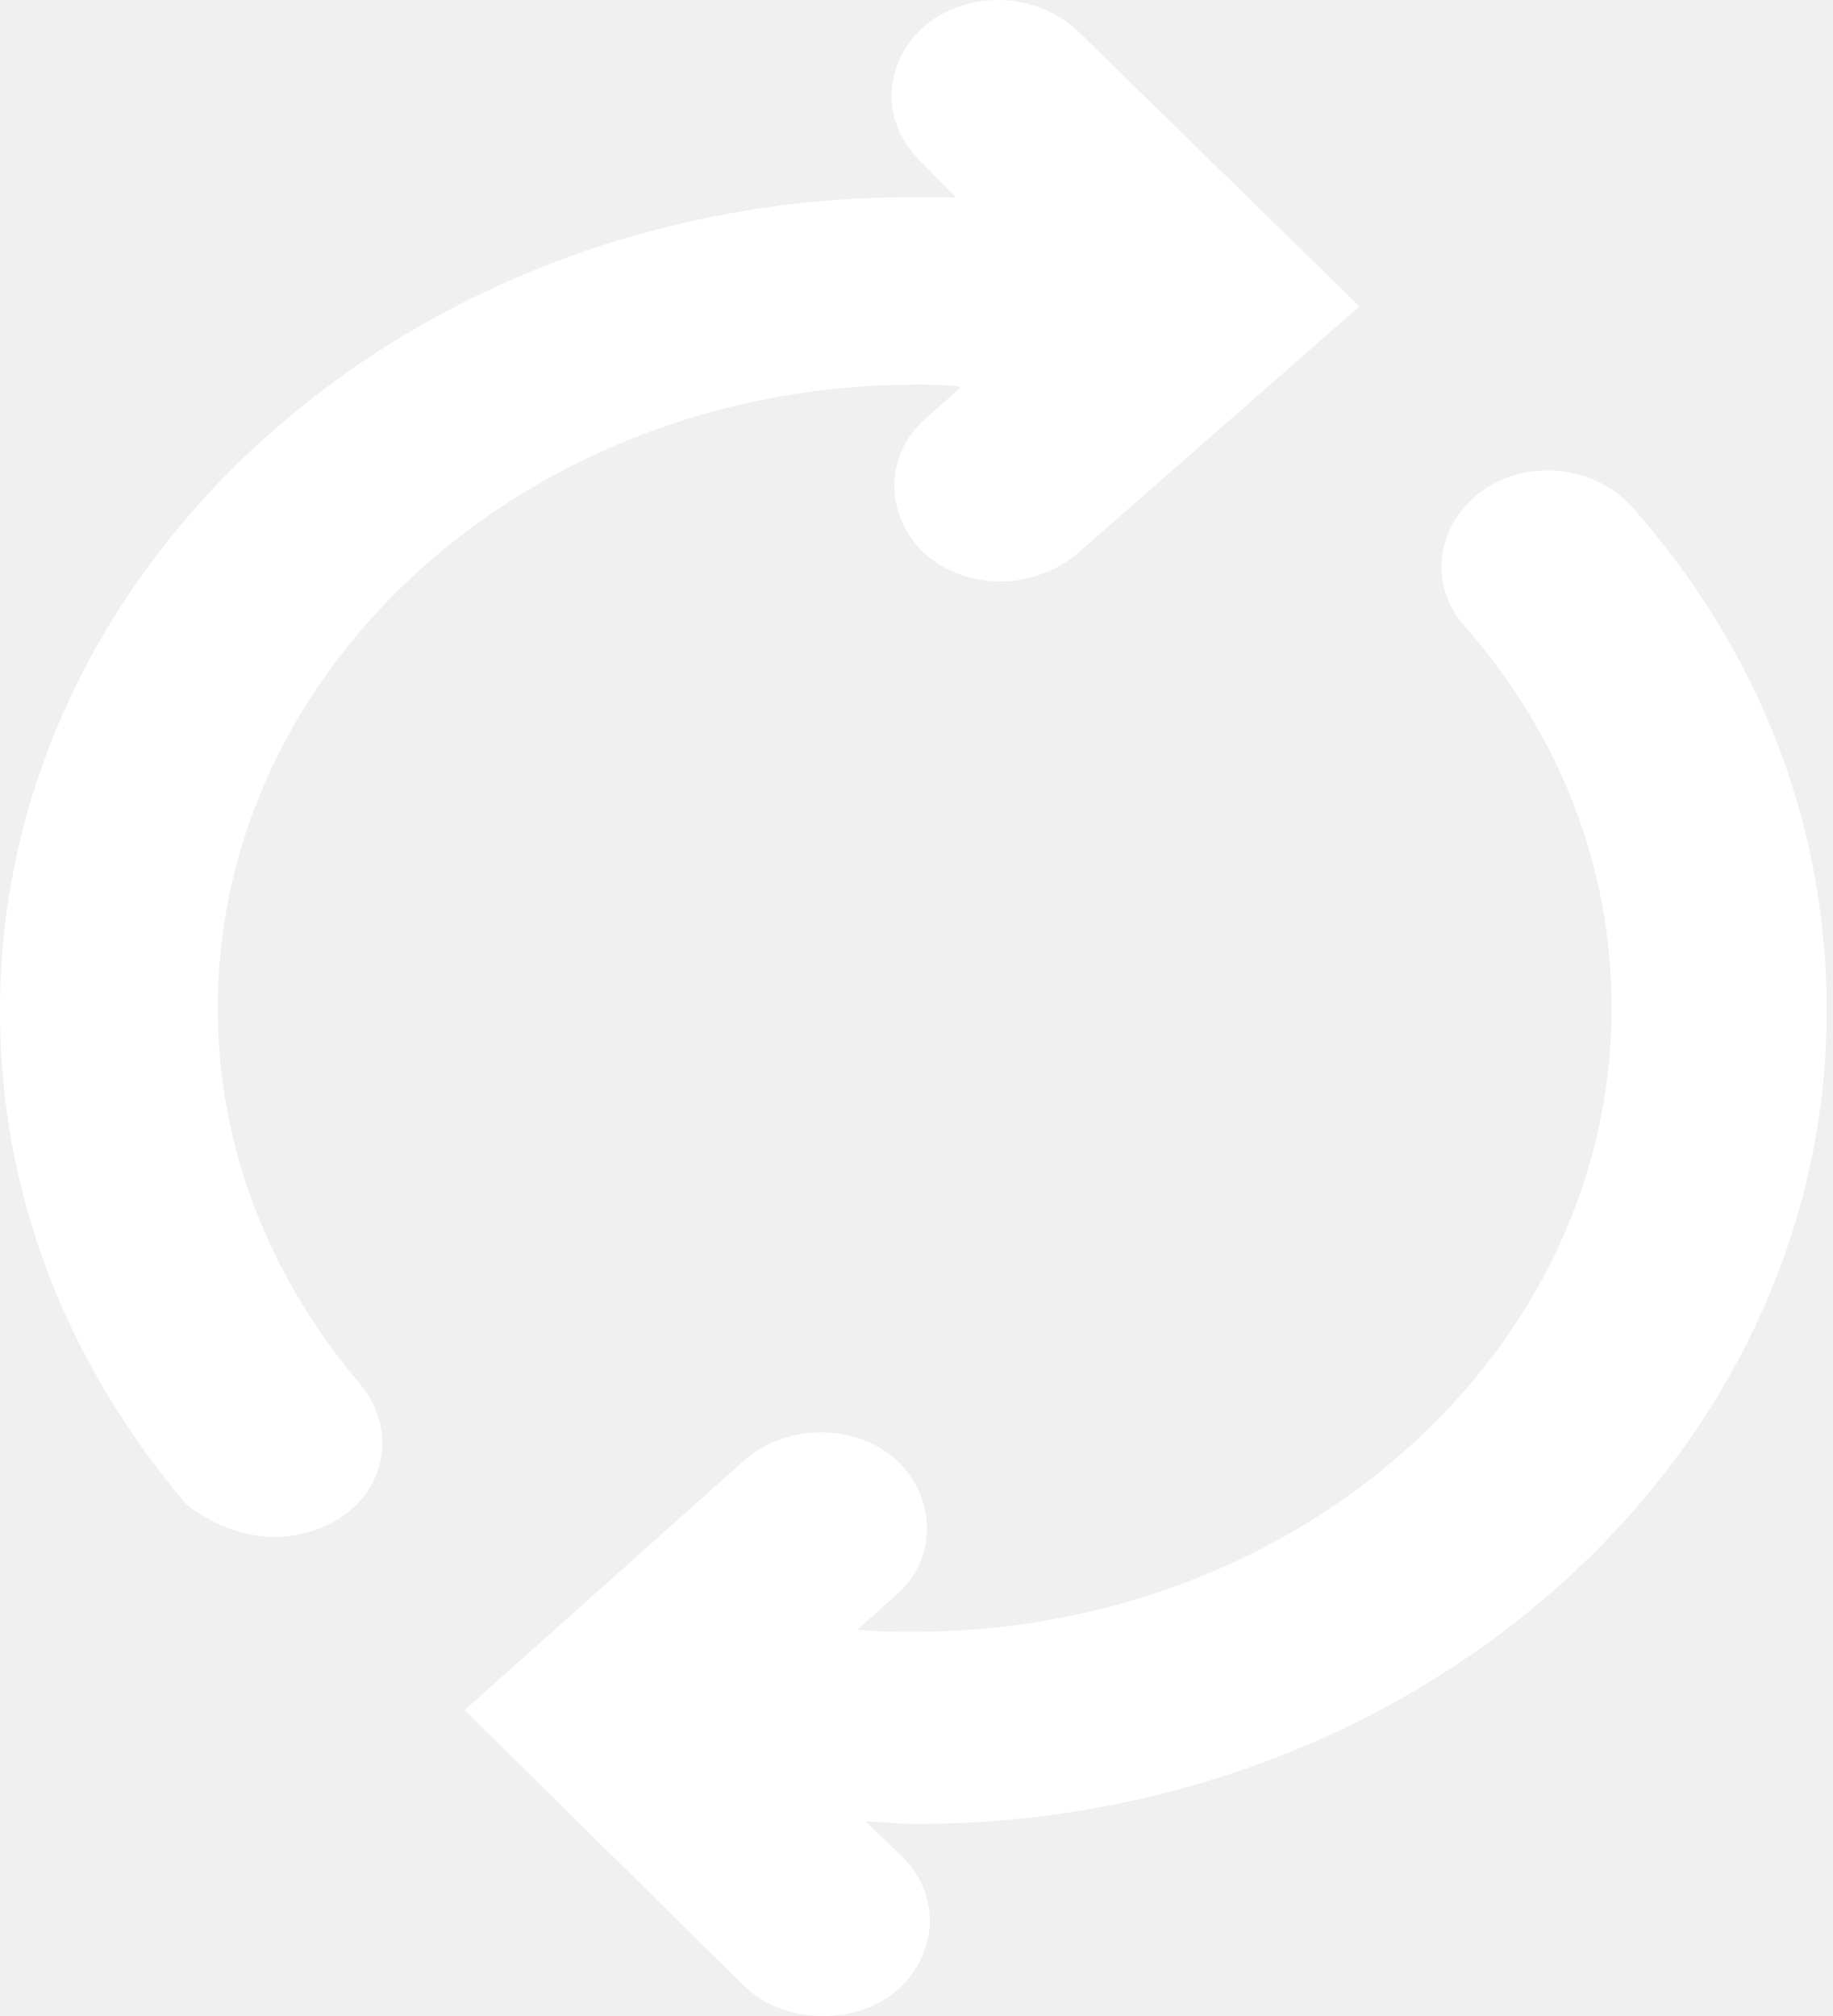
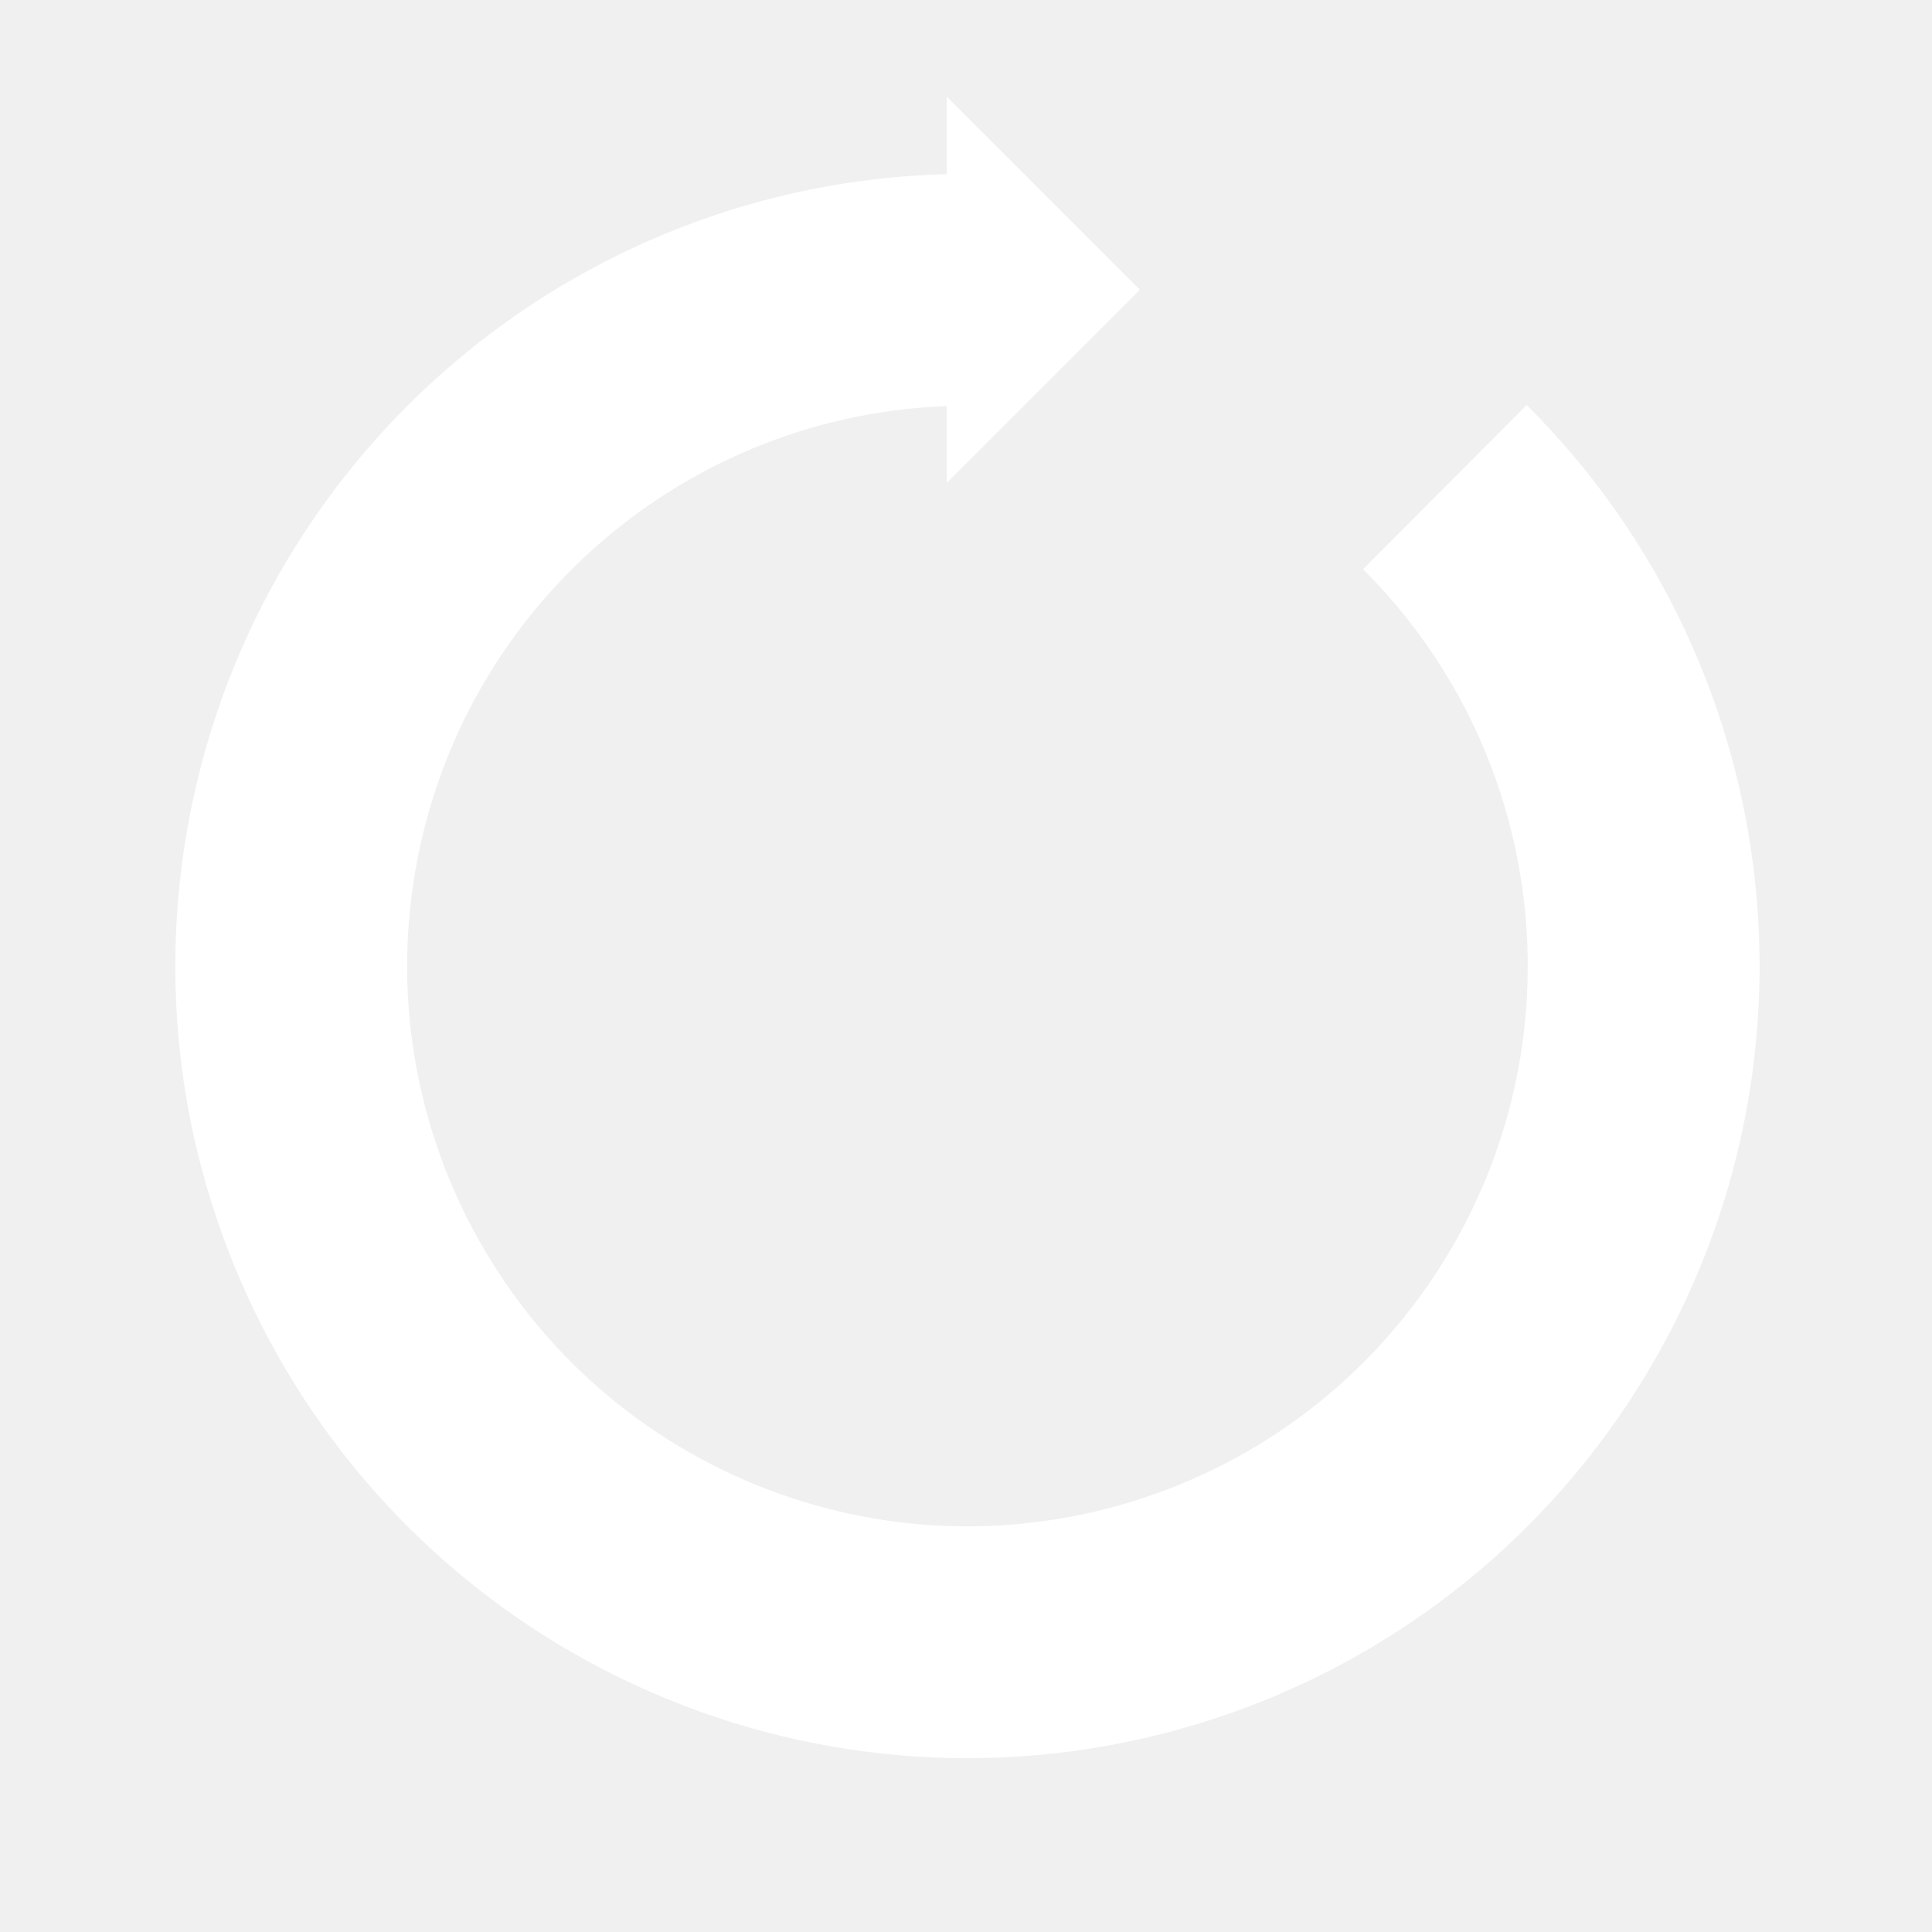
- <svg xmlns="http://www.w3.org/2000/svg" width="50" height="55" viewBox="0 0 50 55" fill="none">
-   <path d="M40.418 13.404C39.187 14.31 38.969 15.927 39.911 17.027C42.591 20.067 43.967 23.69 43.967 27.506C43.967 36.887 35.42 44.52 24.917 44.52C24.41 44.52 23.903 44.52 23.396 44.455L24.41 43.55C25.569 42.579 25.569 40.897 24.483 39.862C23.396 38.827 21.513 38.827 20.354 39.798L12.676 46.655L20.281 54.159C20.861 54.741 21.658 55 22.454 55C23.179 55 23.831 54.806 24.41 54.353C25.569 53.383 25.714 51.766 24.628 50.666L23.613 49.695C24.048 49.695 24.555 49.76 24.99 49.76C38.68 49.76 49.834 39.798 49.834 27.571C49.834 22.525 48.023 17.803 44.547 13.857C43.533 12.692 41.649 12.498 40.418 13.404Z" fill="white" />
-   <path d="M7.533 41.932C8.113 41.932 8.764 41.738 9.272 41.415C10.575 40.574 10.793 38.957 9.851 37.792C7.316 34.816 5.94 31.259 5.94 27.506C5.94 18.126 14.487 10.493 24.99 10.493C25.424 10.493 25.859 10.493 26.221 10.557L25.279 11.399C24.12 12.369 24.12 14.051 25.207 15.086C25.786 15.603 26.511 15.862 27.308 15.862C28.032 15.862 28.756 15.603 29.336 15.151L37.086 8.358L29.408 0.854C28.322 -0.181 26.511 -0.31 25.279 0.66C24.12 1.63 23.976 3.248 25.062 4.347L26.076 5.382C25.642 5.382 25.279 5.382 24.845 5.382C11.155 5.382 0 15.345 0 27.571C0 32.488 1.738 37.081 5.07 41.027C5.795 41.609 6.664 41.932 7.533 41.932Z" fill="white" />
+ <svg xmlns="http://www.w3.org/2000/svg" width="200px" height="200px" viewBox="0 0 100 100" preserveAspectRatio="xMidYMid" class="lds-reload" style="background: none;">
+   <path d="M50 15A35 35 0 1 0 74.787 25.213" fill="none" ng-attr-stroke="{{config.color}}" ng-attr-stroke-width="{{config.width}}" stroke="#ffffff" stroke-width="12" />
+   <path ng-attr-d="{{config.darrow}}" ng-attr-fill="{{config.color}}" d="M49 5L49 25L59 15L49 5" fill="#ffffff" />
</svg>
